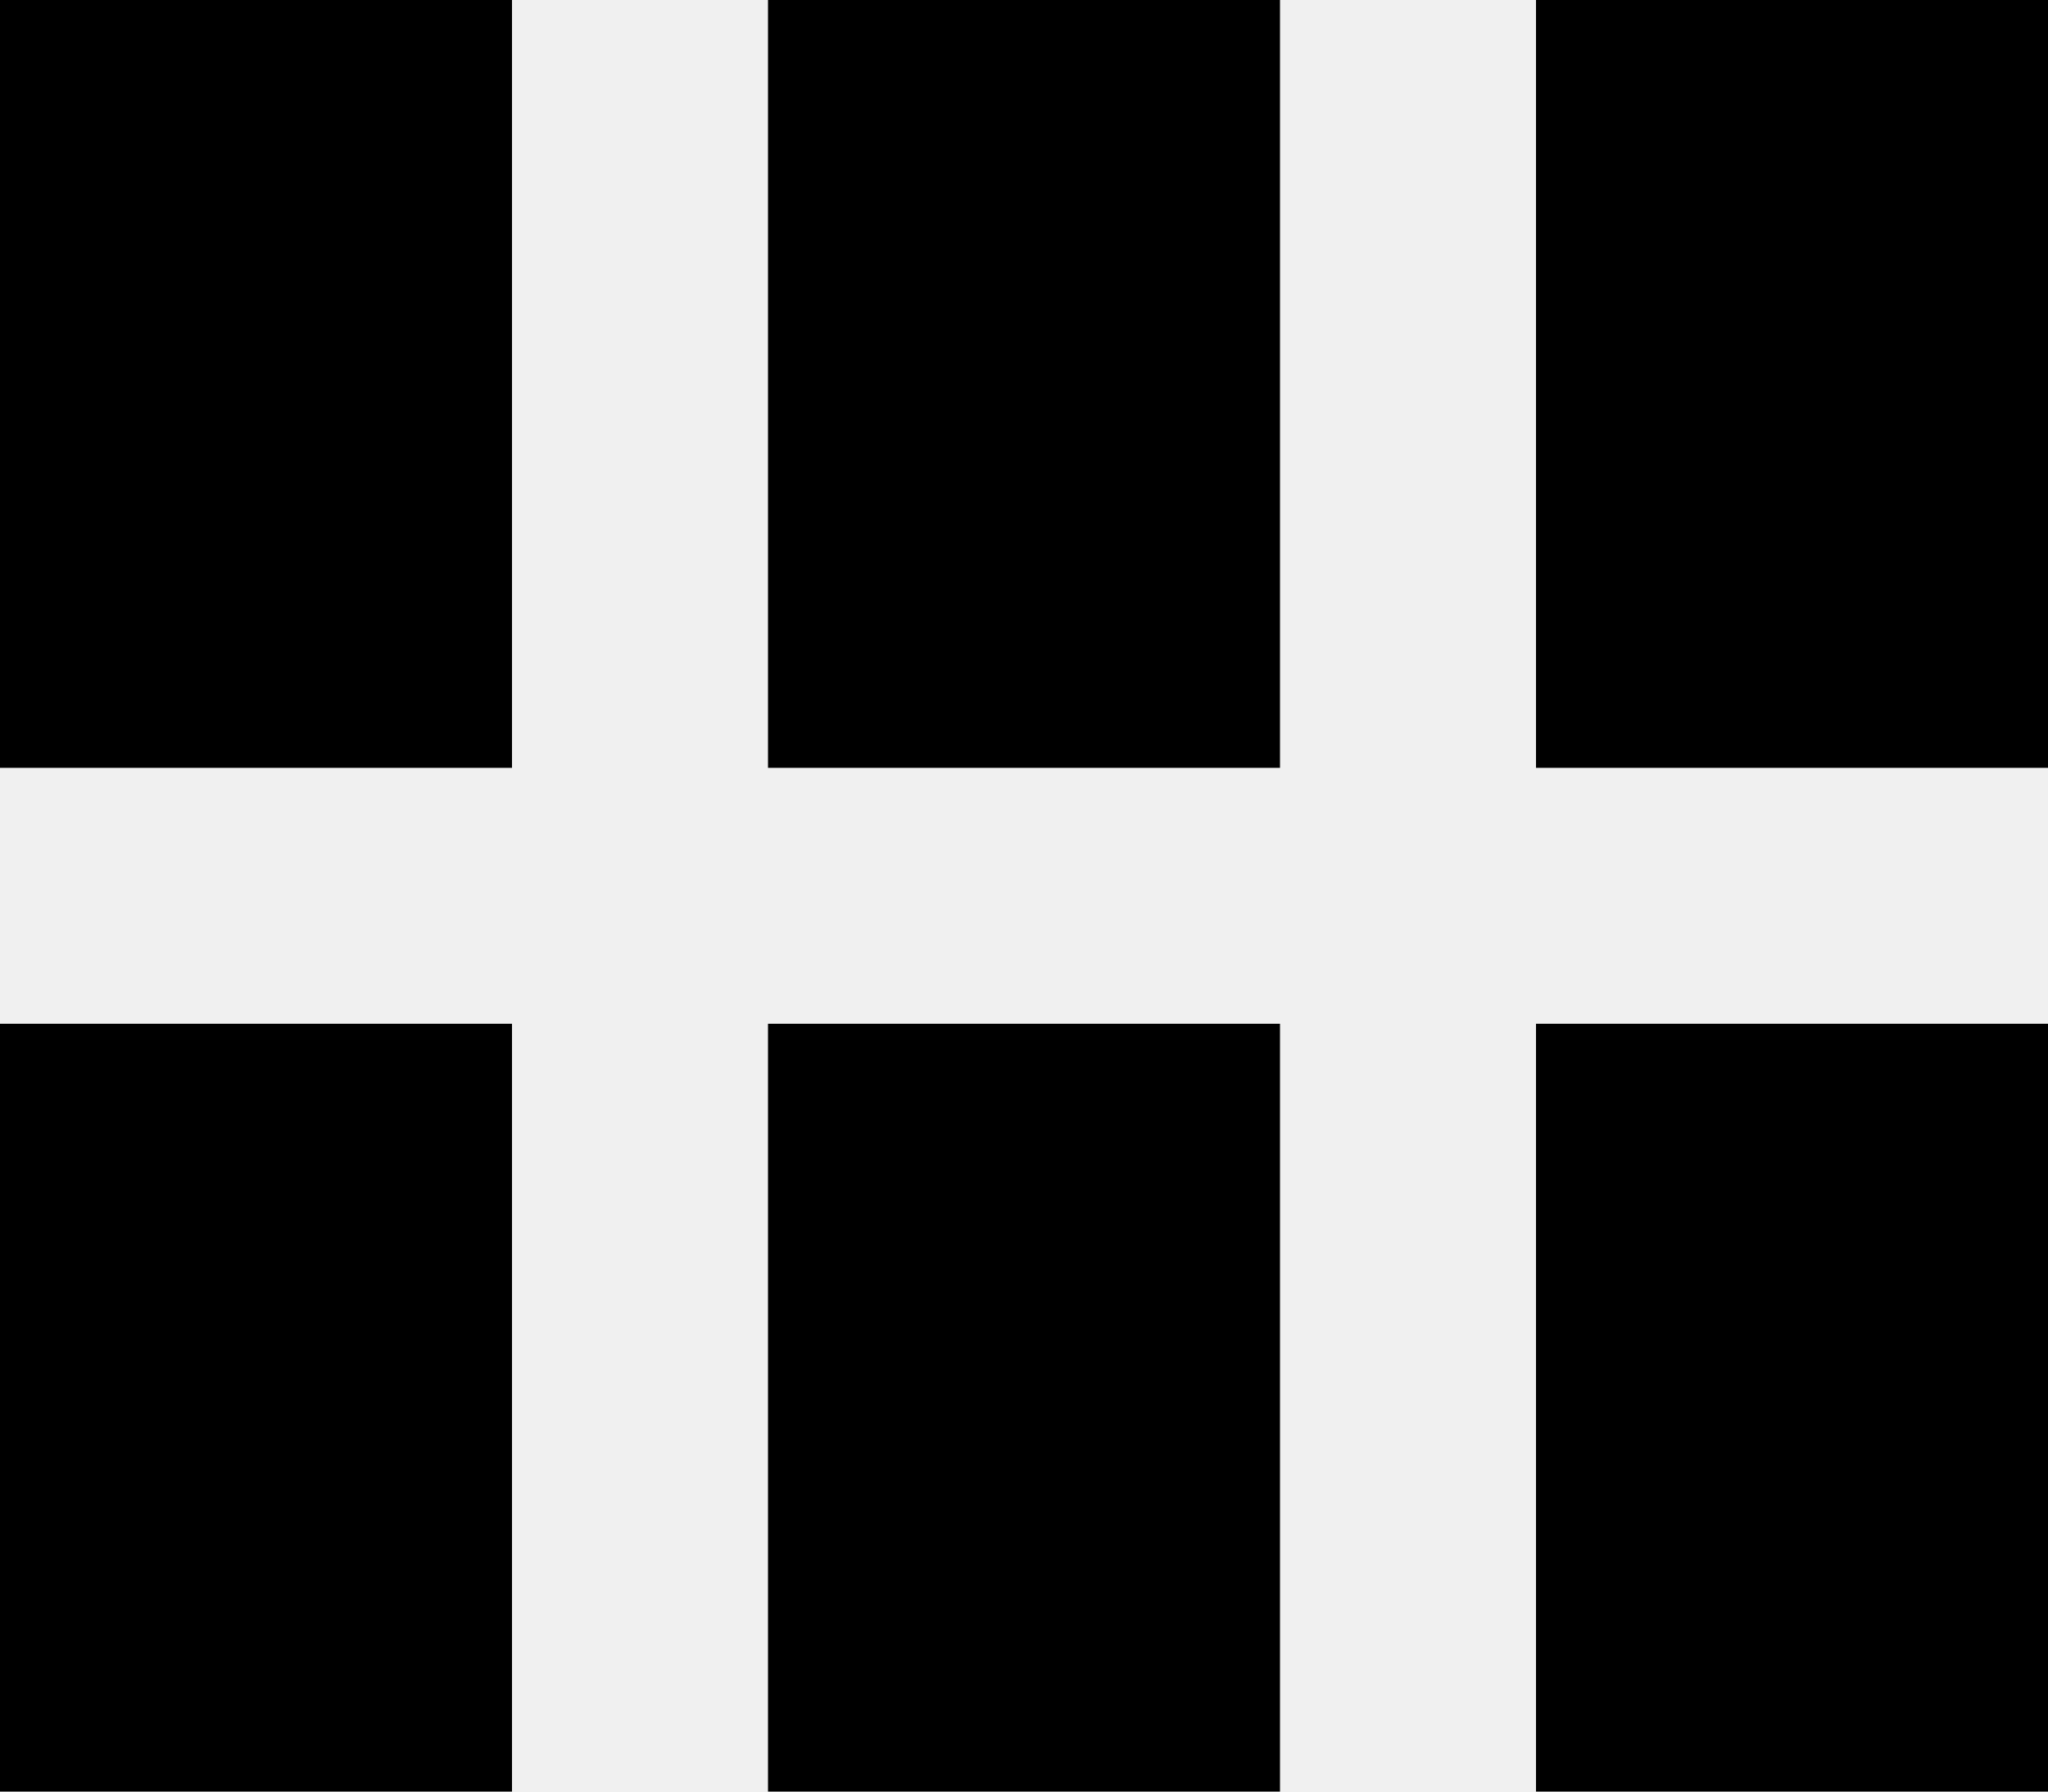
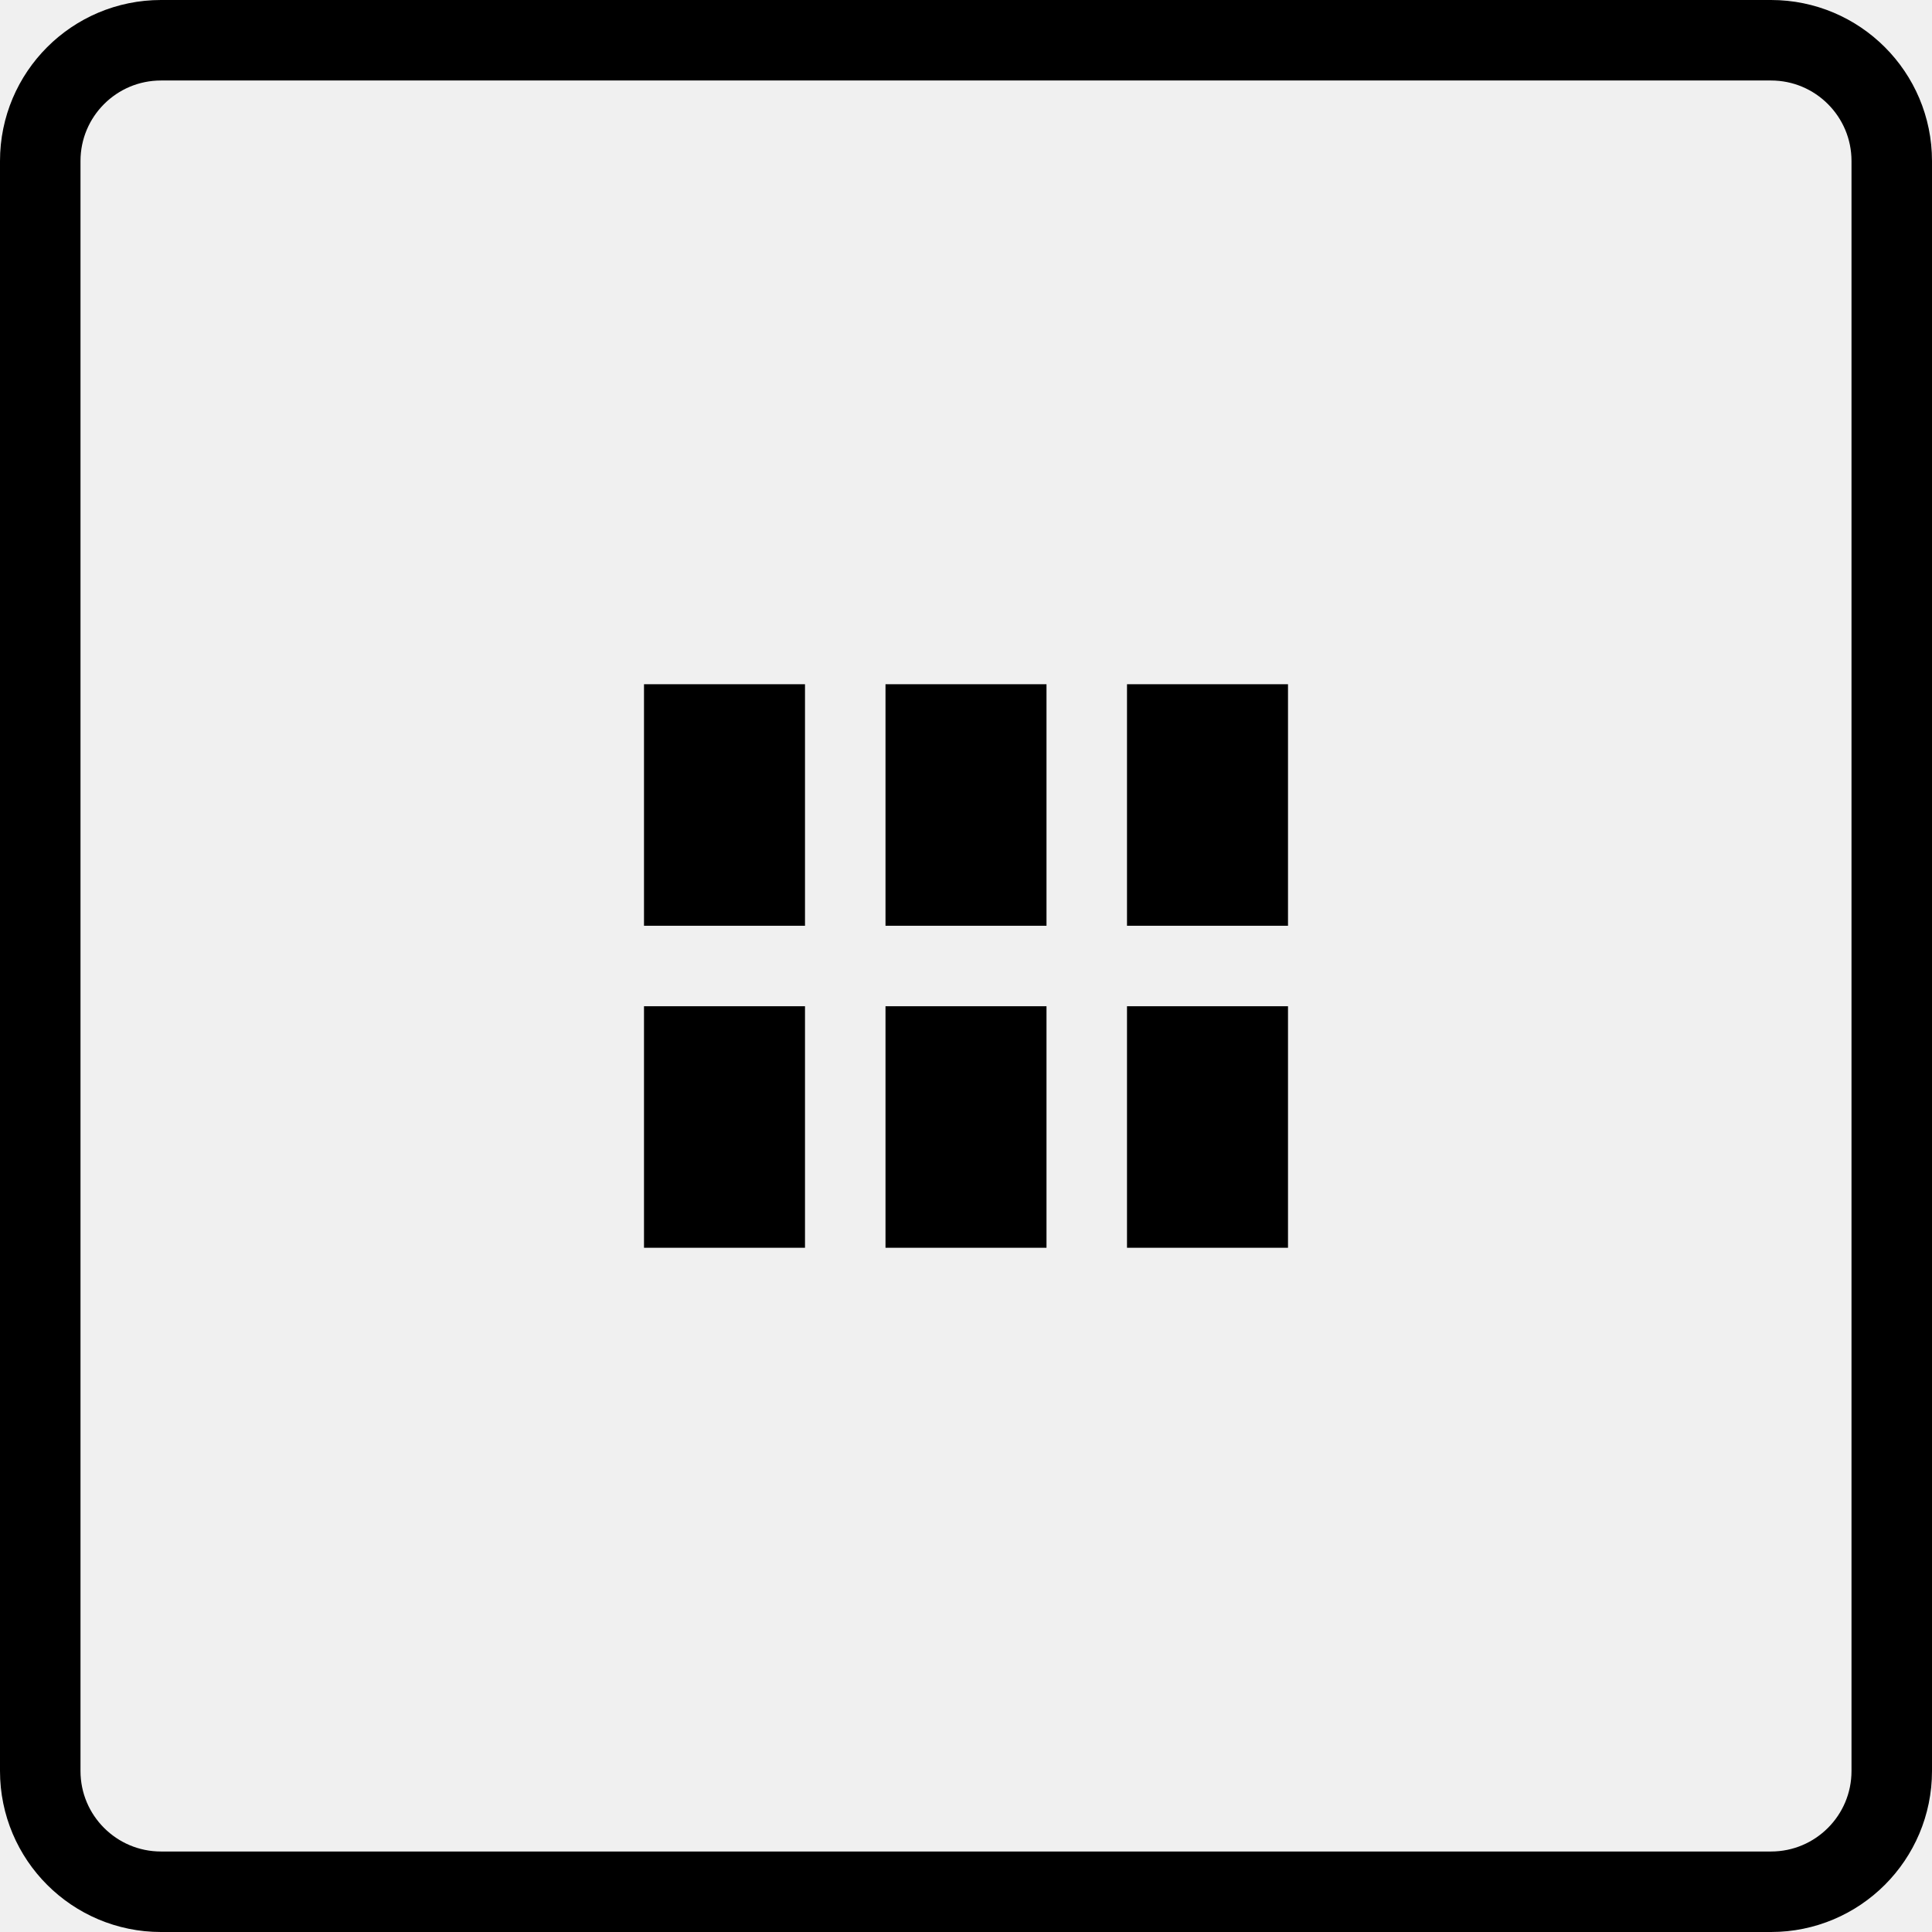
- <svg xmlns="http://www.w3.org/2000/svg" width="16" height="14" viewBox="0 0 16 14" fill="none">
-   <path d="M4 0H0V6H4V0Z" fill="black" />
-   <path d="M16 0H12V6H16V0Z" fill="black" />
-   <path d="M10 0H6V6H10V0Z" fill="black" />
-   <path d="M4 8H0V14H4V8Z" fill="black" />
-   <path d="M16 8H12V14H16V8Z" fill="black" />
-   <path d="M10 8H6V14H10V8Z" fill="black" />
+ <svg xmlns="http://www.w3.org/2000/svg" width="48" height="48" fill="none">
+   <g fill="#000" clip-path="url(#a)">
+     <path d="M20 17h-4v6h4v-6ZM32 17h-4v6h4v-6ZM26 17h-4v6h4v-6ZM20 25h-4v6h4v-6ZM32 25h-4v6h4v-6ZM26 25h-4v6h4v-6Z" />
+   </g>
+   <rect width="46" height="46" x="1" y="1" stroke="#000" stroke-width="2" rx="3" />
+   <defs>
+     <clipPath id="a">
+       <path fill="#fff" d="M16 17h16v14H16z" />
+     </clipPath>
+   </defs>
</svg>
